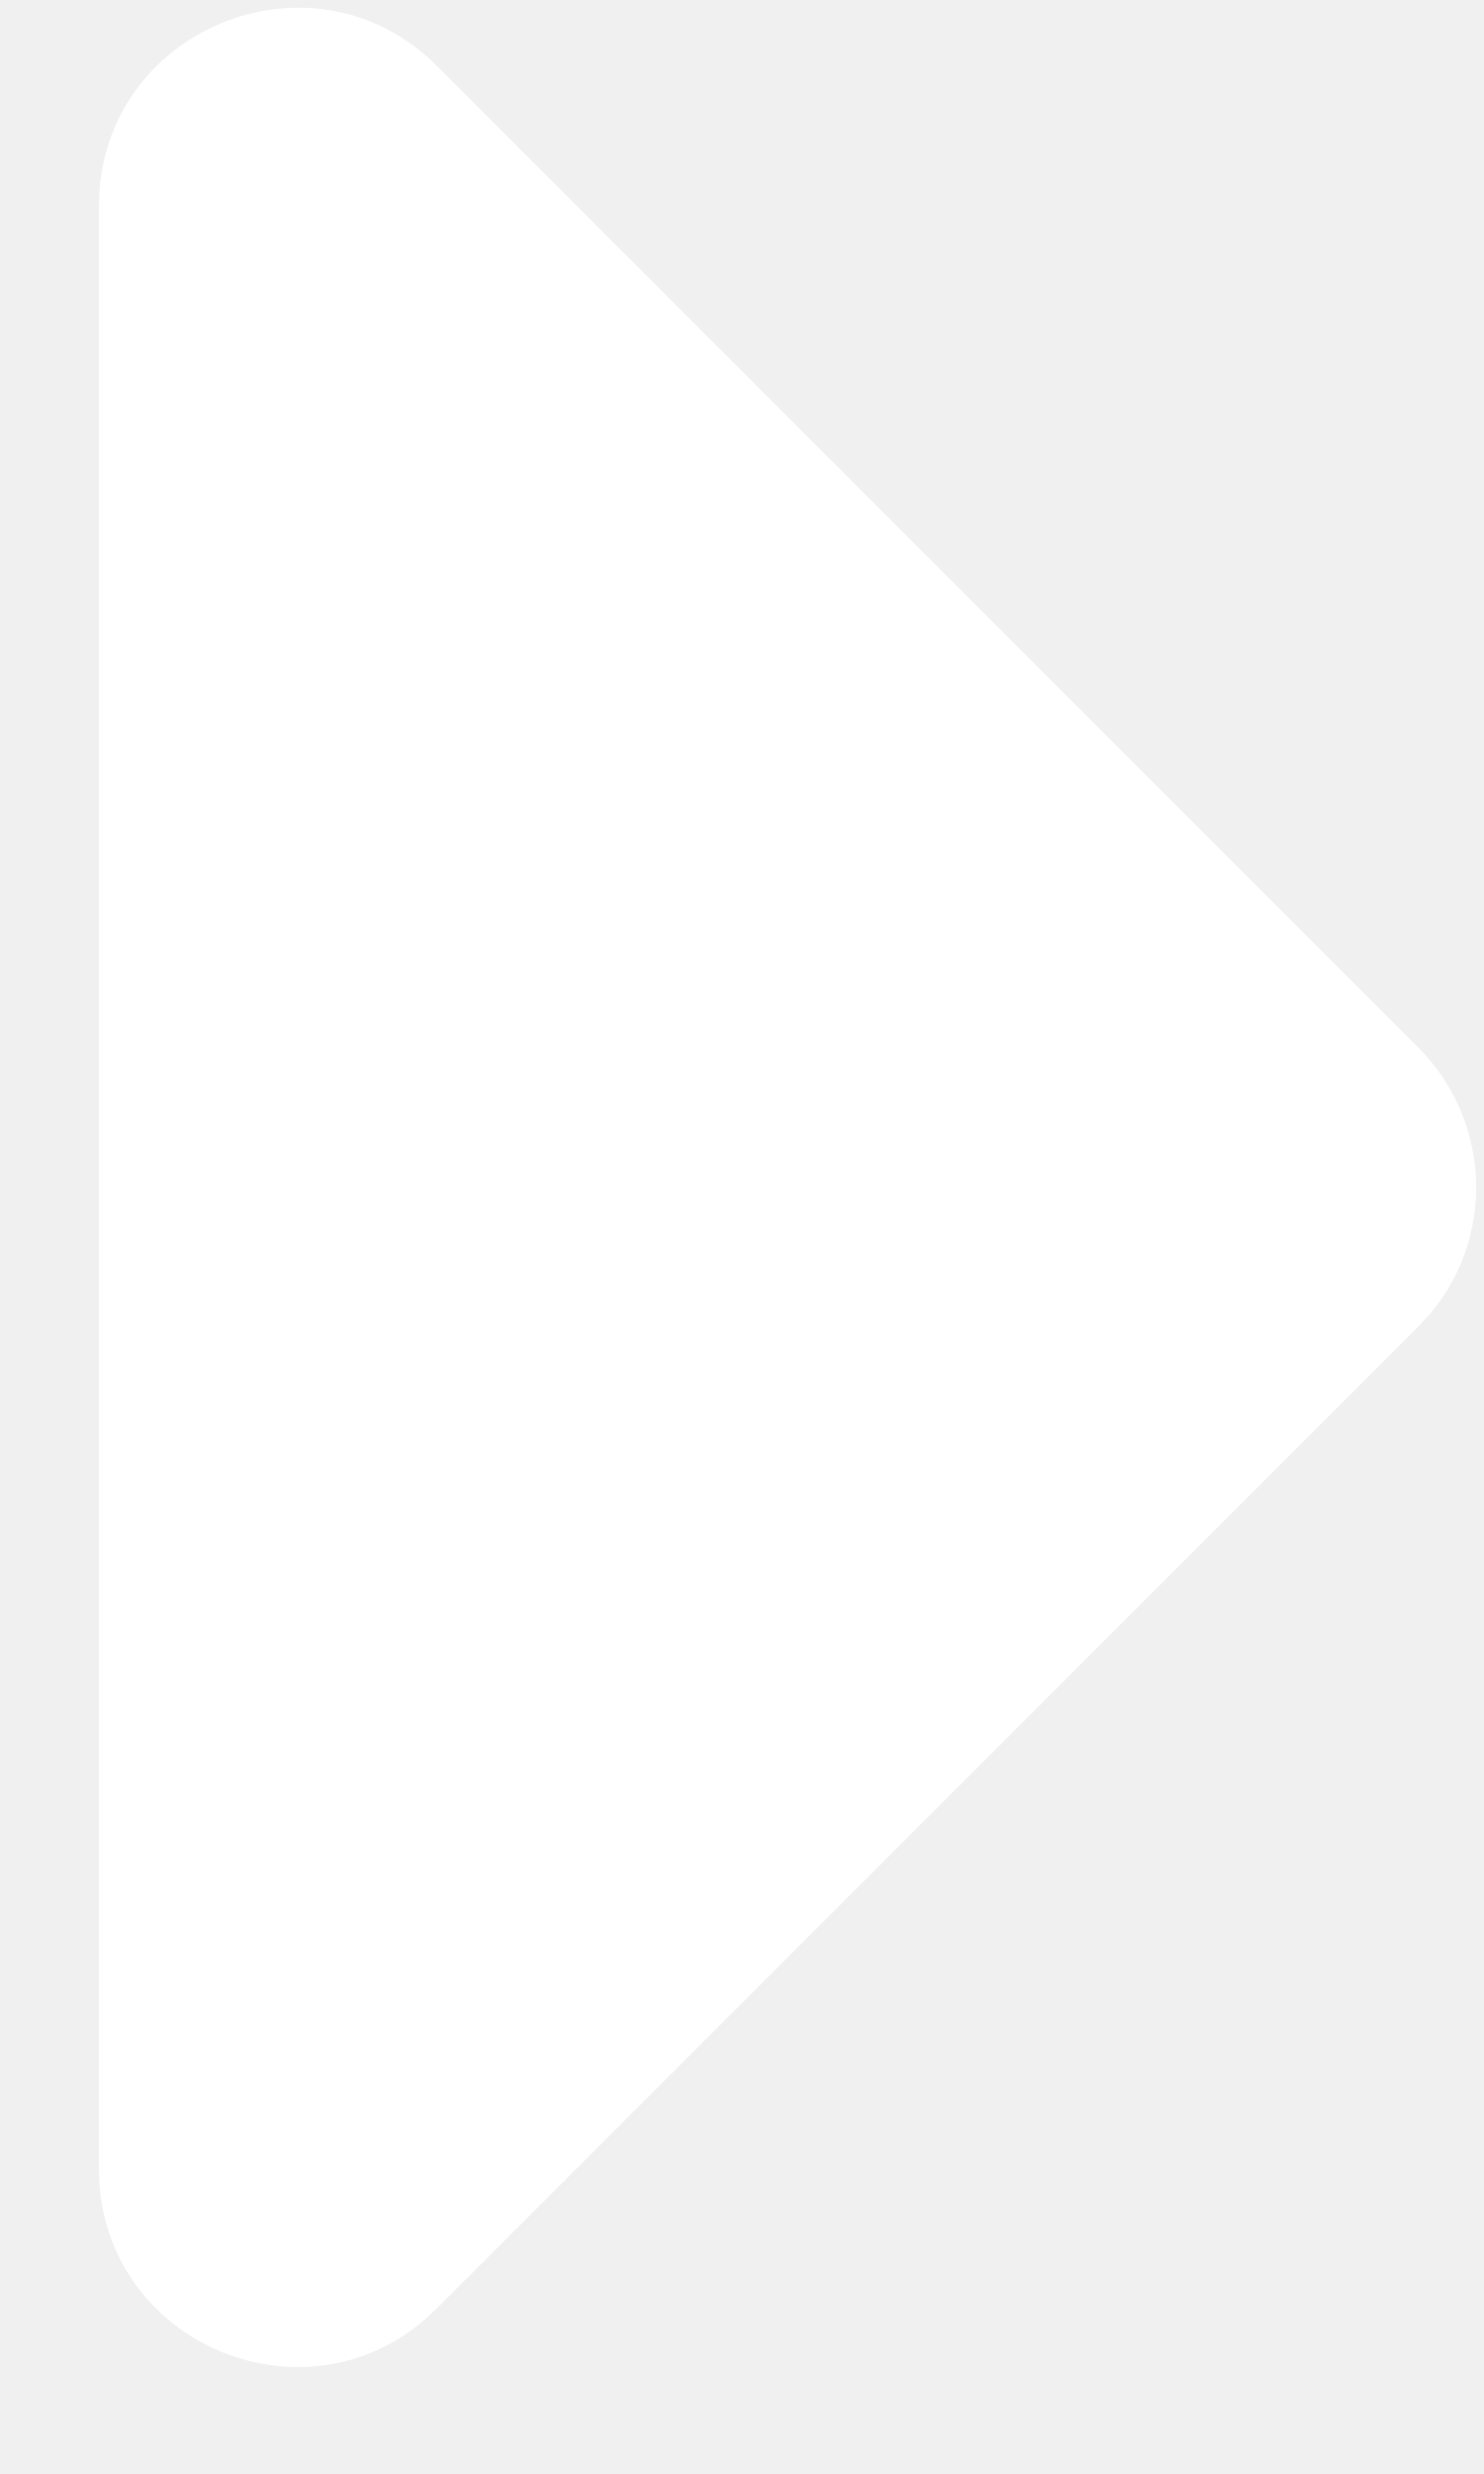
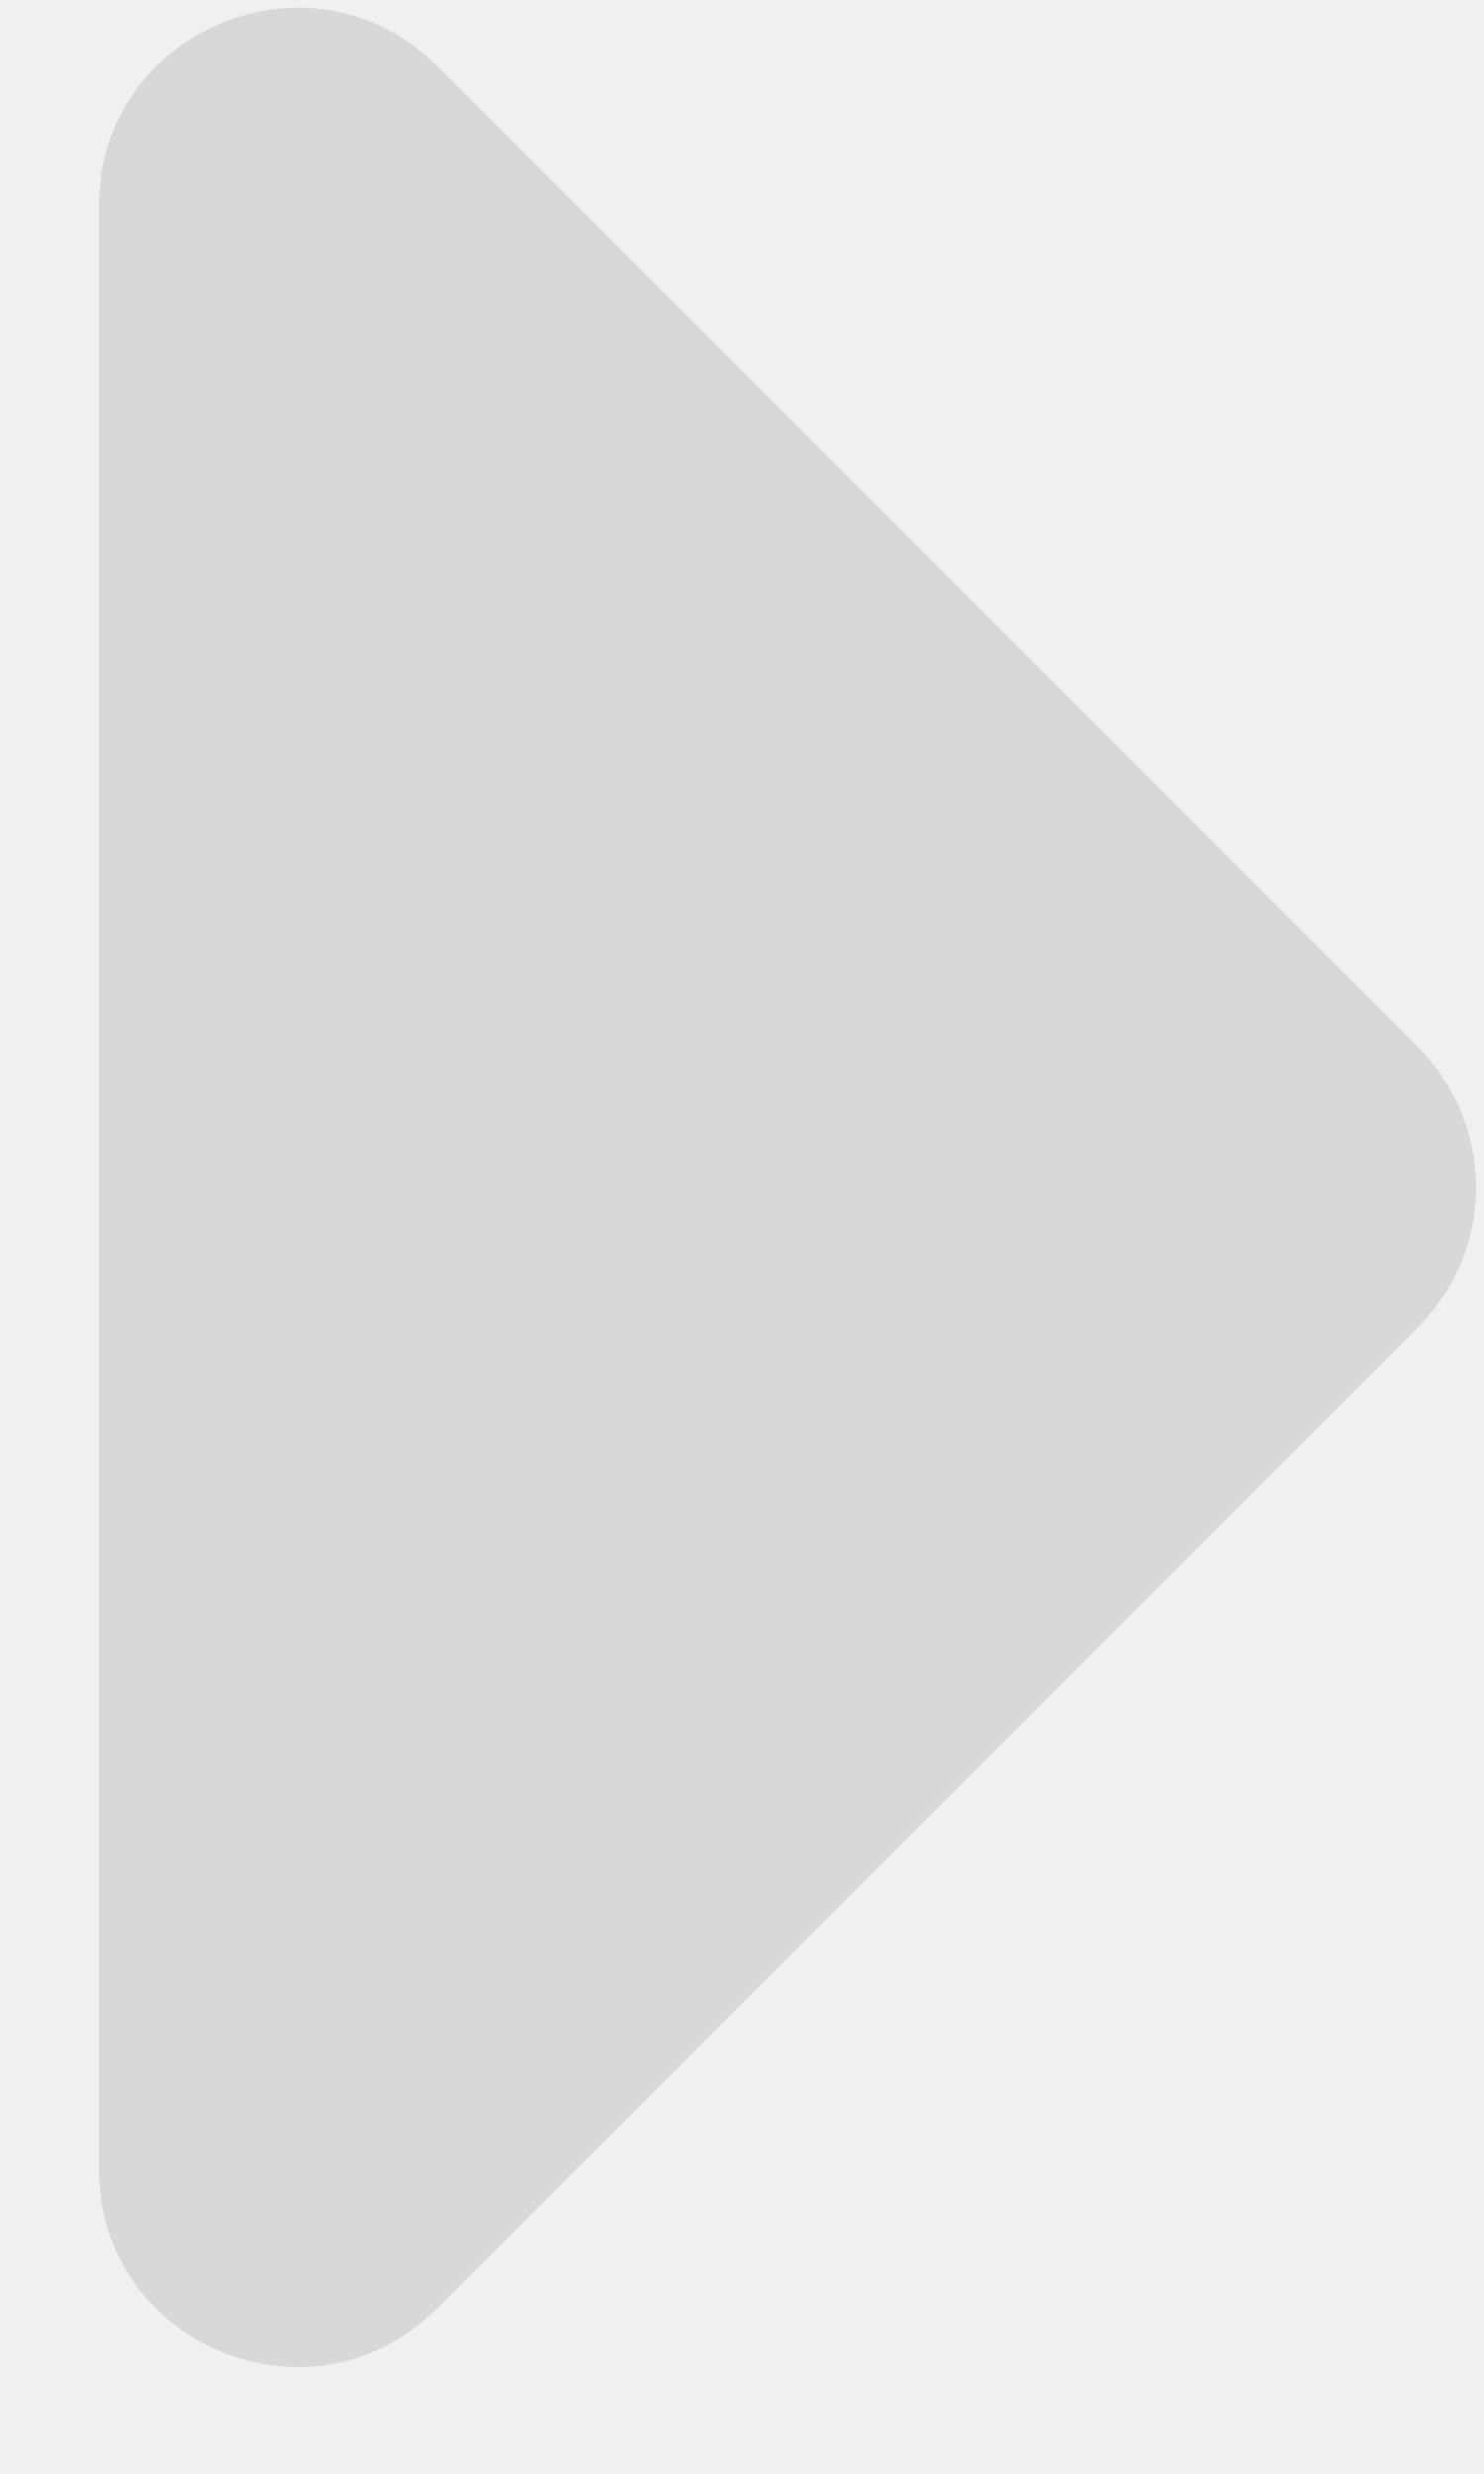
<svg xmlns="http://www.w3.org/2000/svg" width="9" height="15" viewBox="0 0 9 15" fill="none">
-   <path d="M0.6 13.15L0.6 1.25C0.6 0.18 1.895 -0.355 2.65 0.4L8.6 6.35C9.07 6.82 9.07 7.58 8.6 8.045L2.65 13.995C1.895 14.755 0.6 14.22 0.6 13.15Z" fill="white" />
+   <path d="M0.6 13.15L0.6 1.25C0.6 0.18 1.895 -0.355 2.65 0.4L8.6 6.35C9.07 6.82 9.07 7.58 8.6 8.045L2.65 13.995C1.895 14.755 0.6 14.22 0.6 13.15Z" fill="#D8D8D8" />
</svg>
